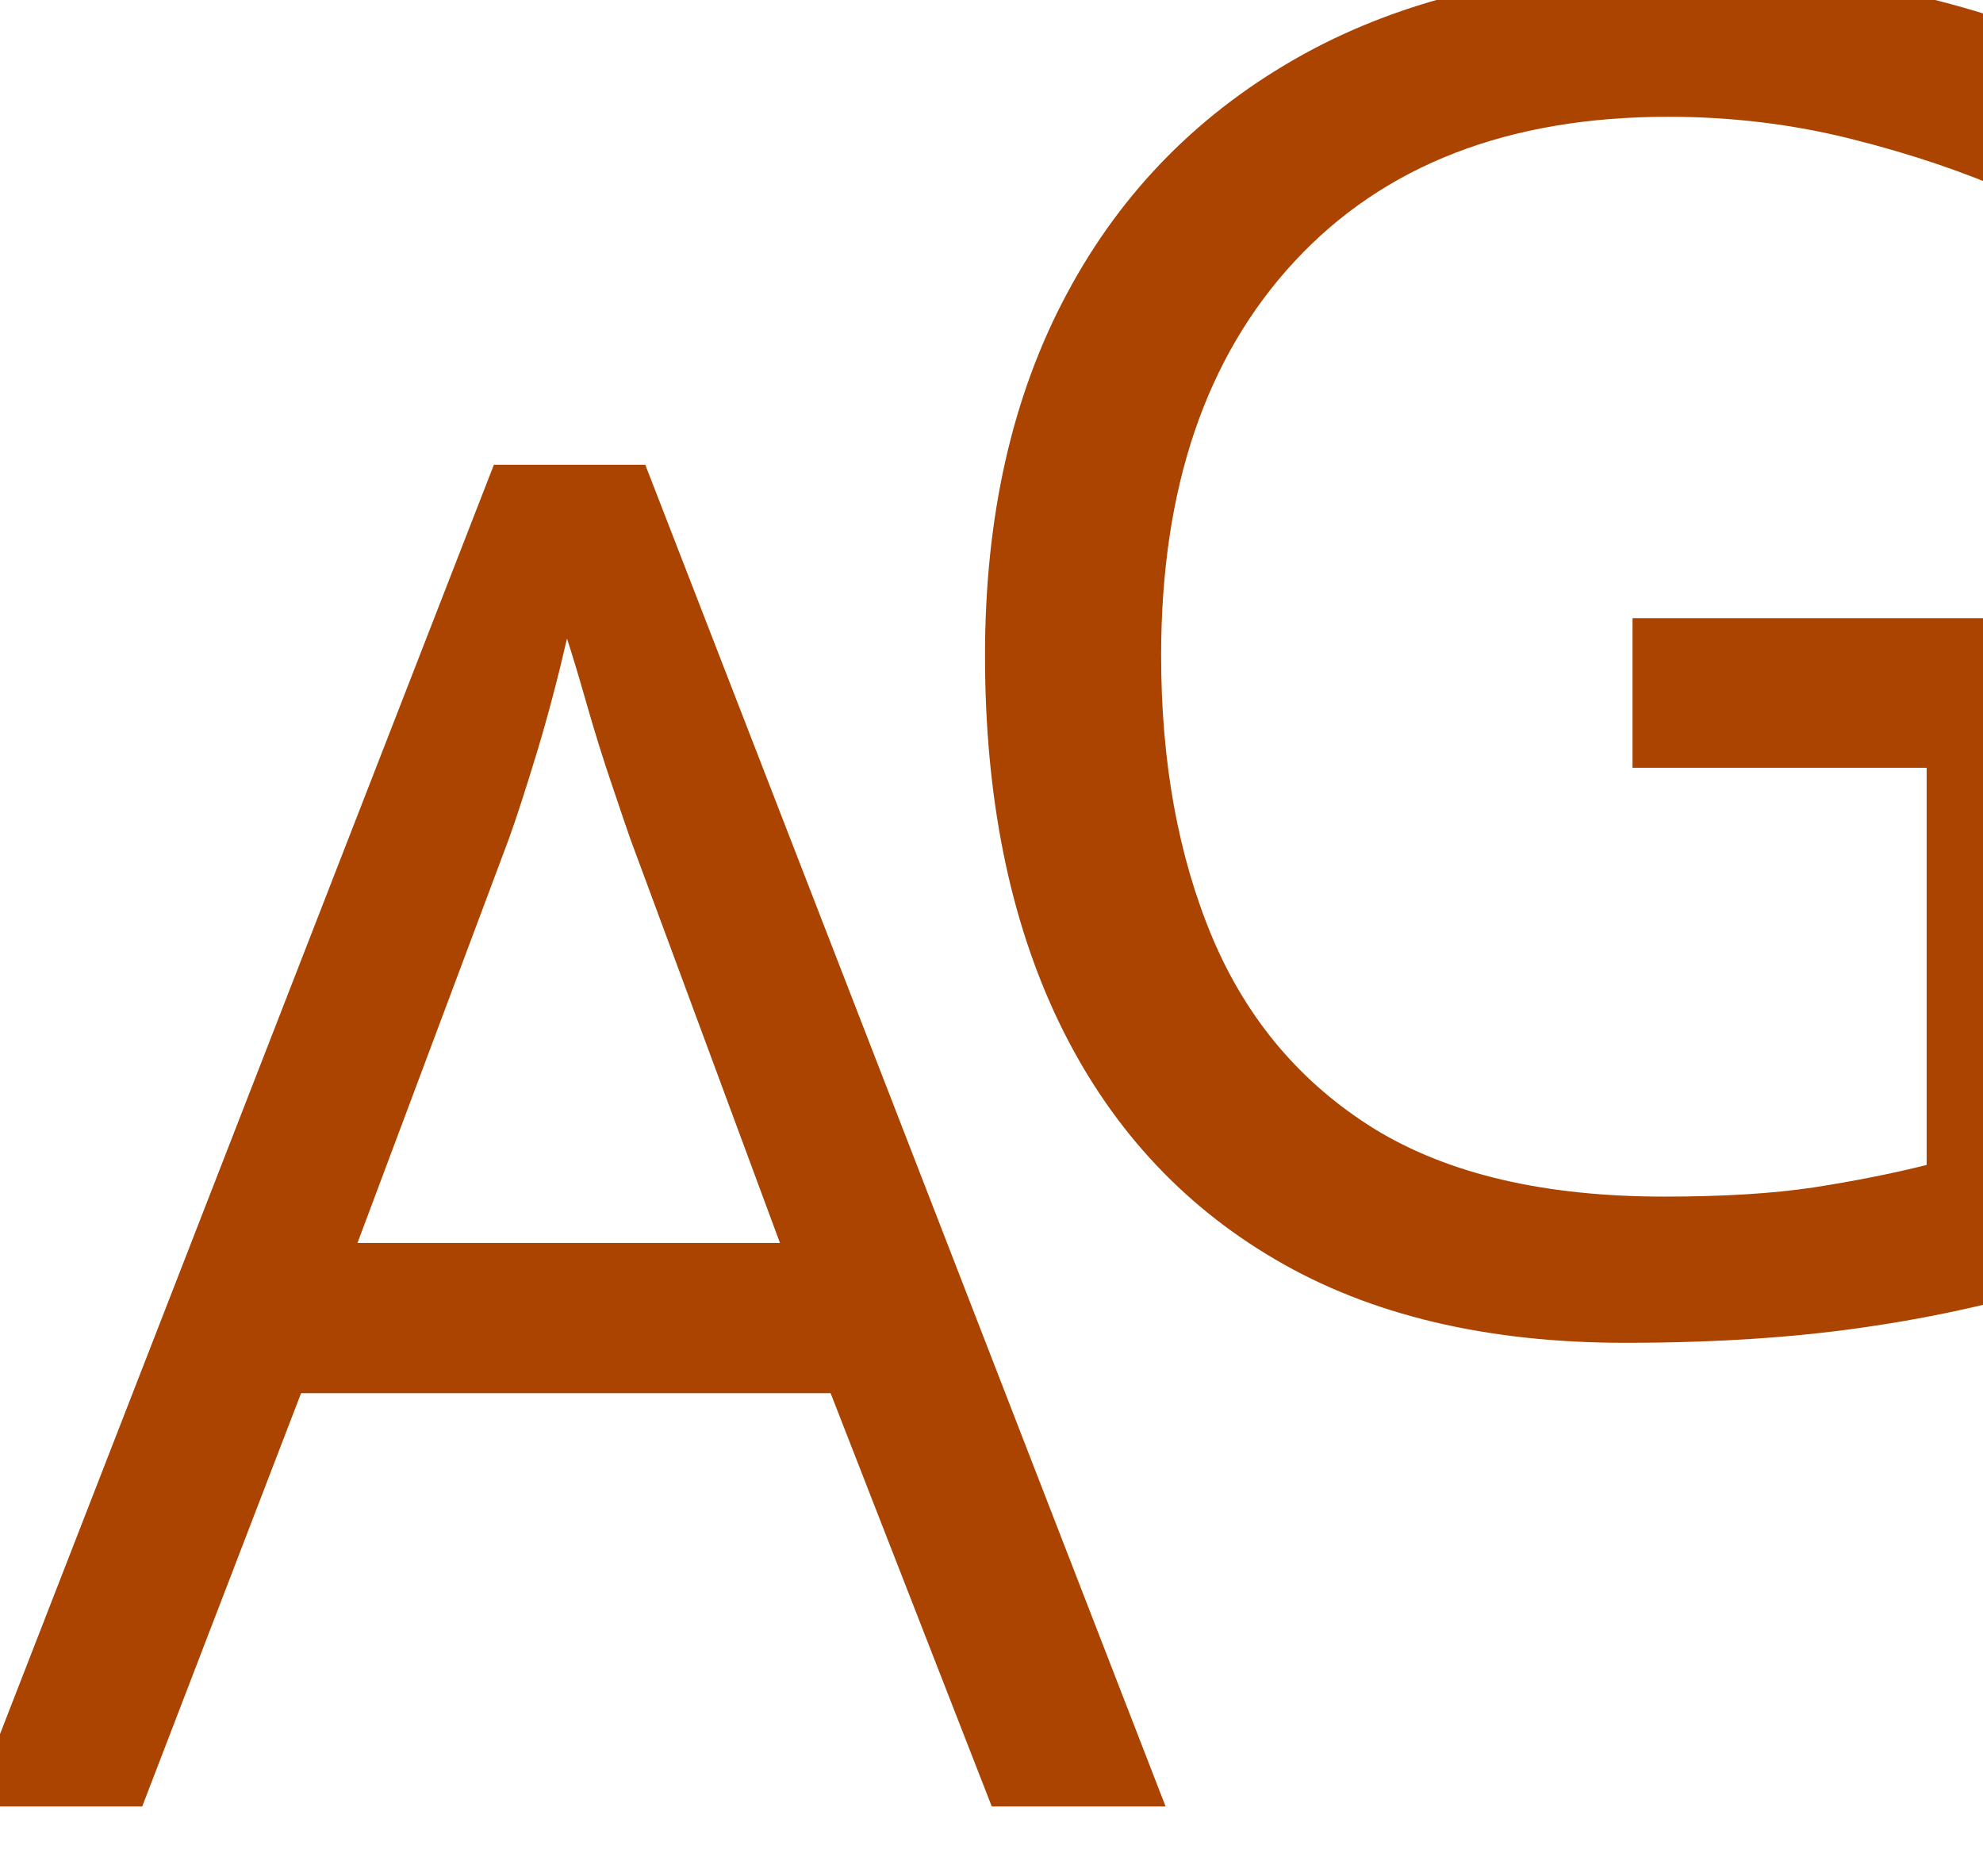
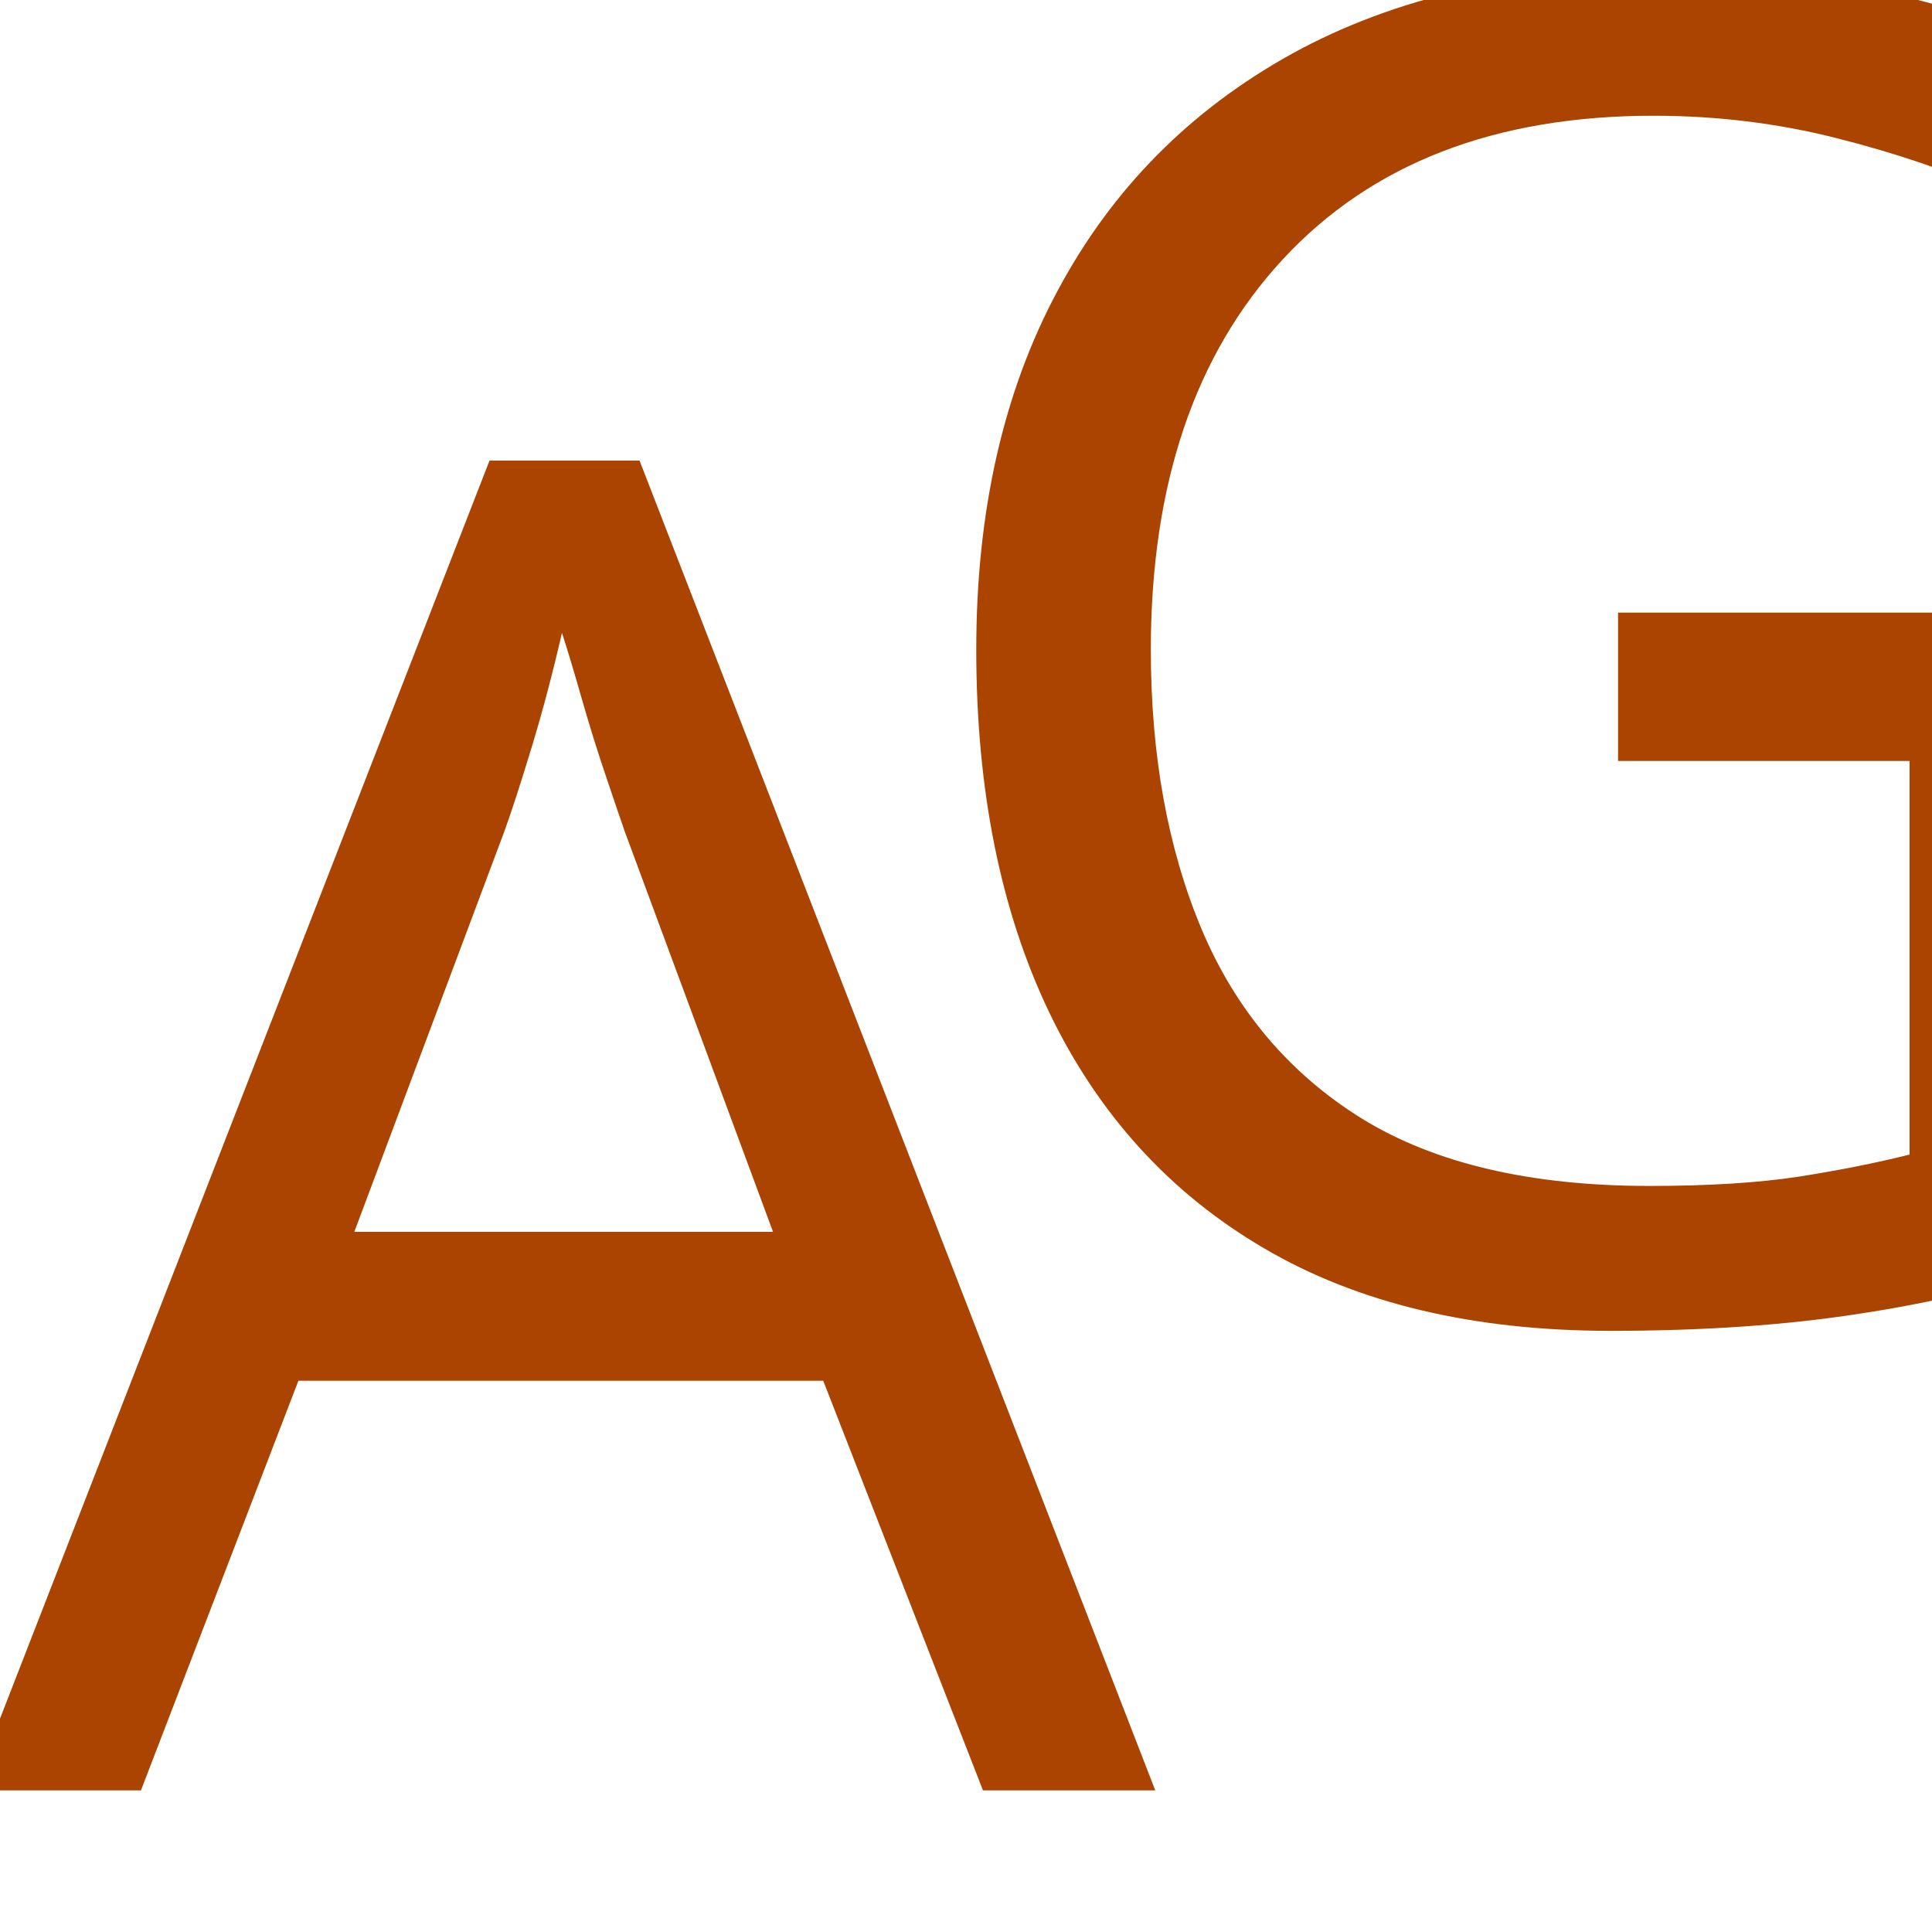
- <svg xmlns="http://www.w3.org/2000/svg" width="53.832mm" height="50.911mm" viewBox="0 0 53.832 50.911" version="1.1" id="svg1">
+ <svg xmlns="http://www.w3.org/2000/svg" width="52.917mm" height="52.917mm" viewBox="0 0 52.917 52.917" version="1.1" id="svg1">
  <defs id="defs1" />
  <g id="layer1" transform="translate(-30.07284,-56.22052)">
    <text xml:space="preserve" style="font-size:50.8px;font-family:'ComicShannsMono Nerd Font';-inkscape-font-specification:'ComicShannsMono Nerd Font';fill:#aa4400;stroke-width:0.265" x="29.31" y="105.258" id="text1">
      <tspan id="tspan1" style="stroke-width:0.265" x="29.31" y="105.258">A</tspan>
    </text>
    <text xml:space="preserve" style="font-size:50.8px;font-family:'ComicShannsMono Nerd Font';-inkscape-font-specification:'ComicShannsMono Nerd Font';fill:#aa4400;stroke-width:0.265" x="53.719" y="92.158" id="text2">
      <tspan id="tspan2" style="stroke-width:0.265" x="53.719" y="92.158">G</tspan>
    </text>
  </g>
</svg>
